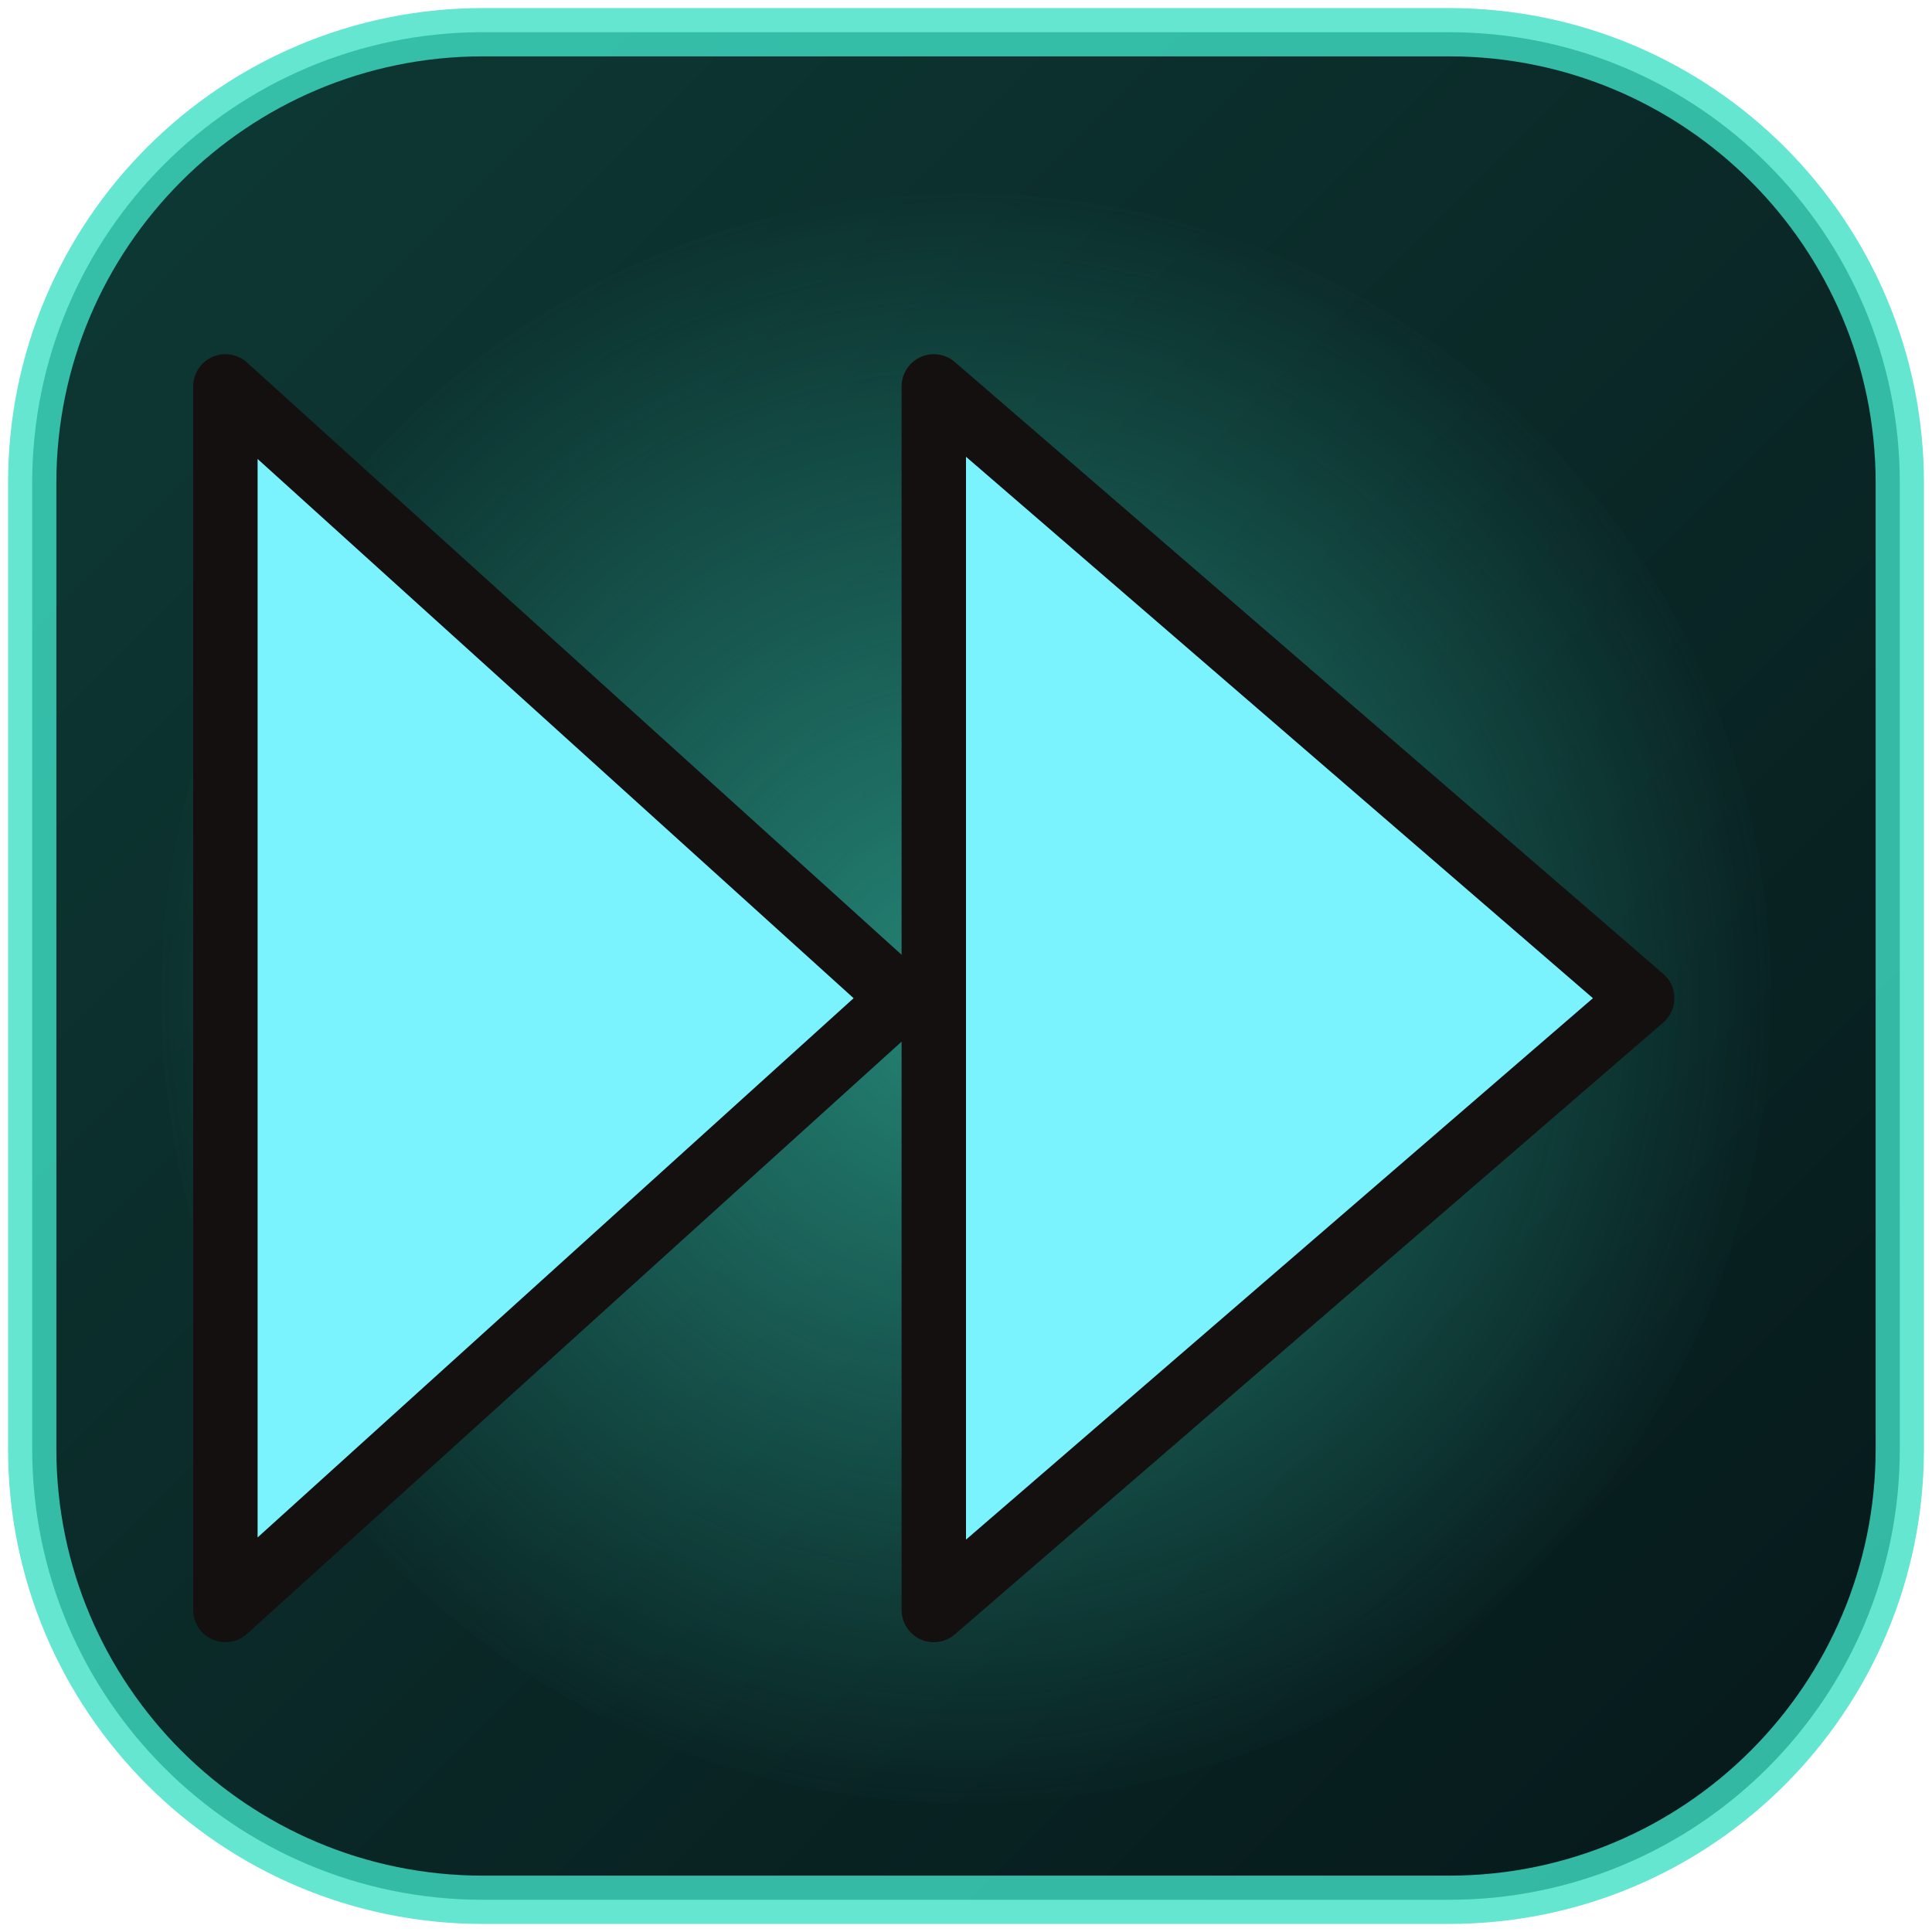
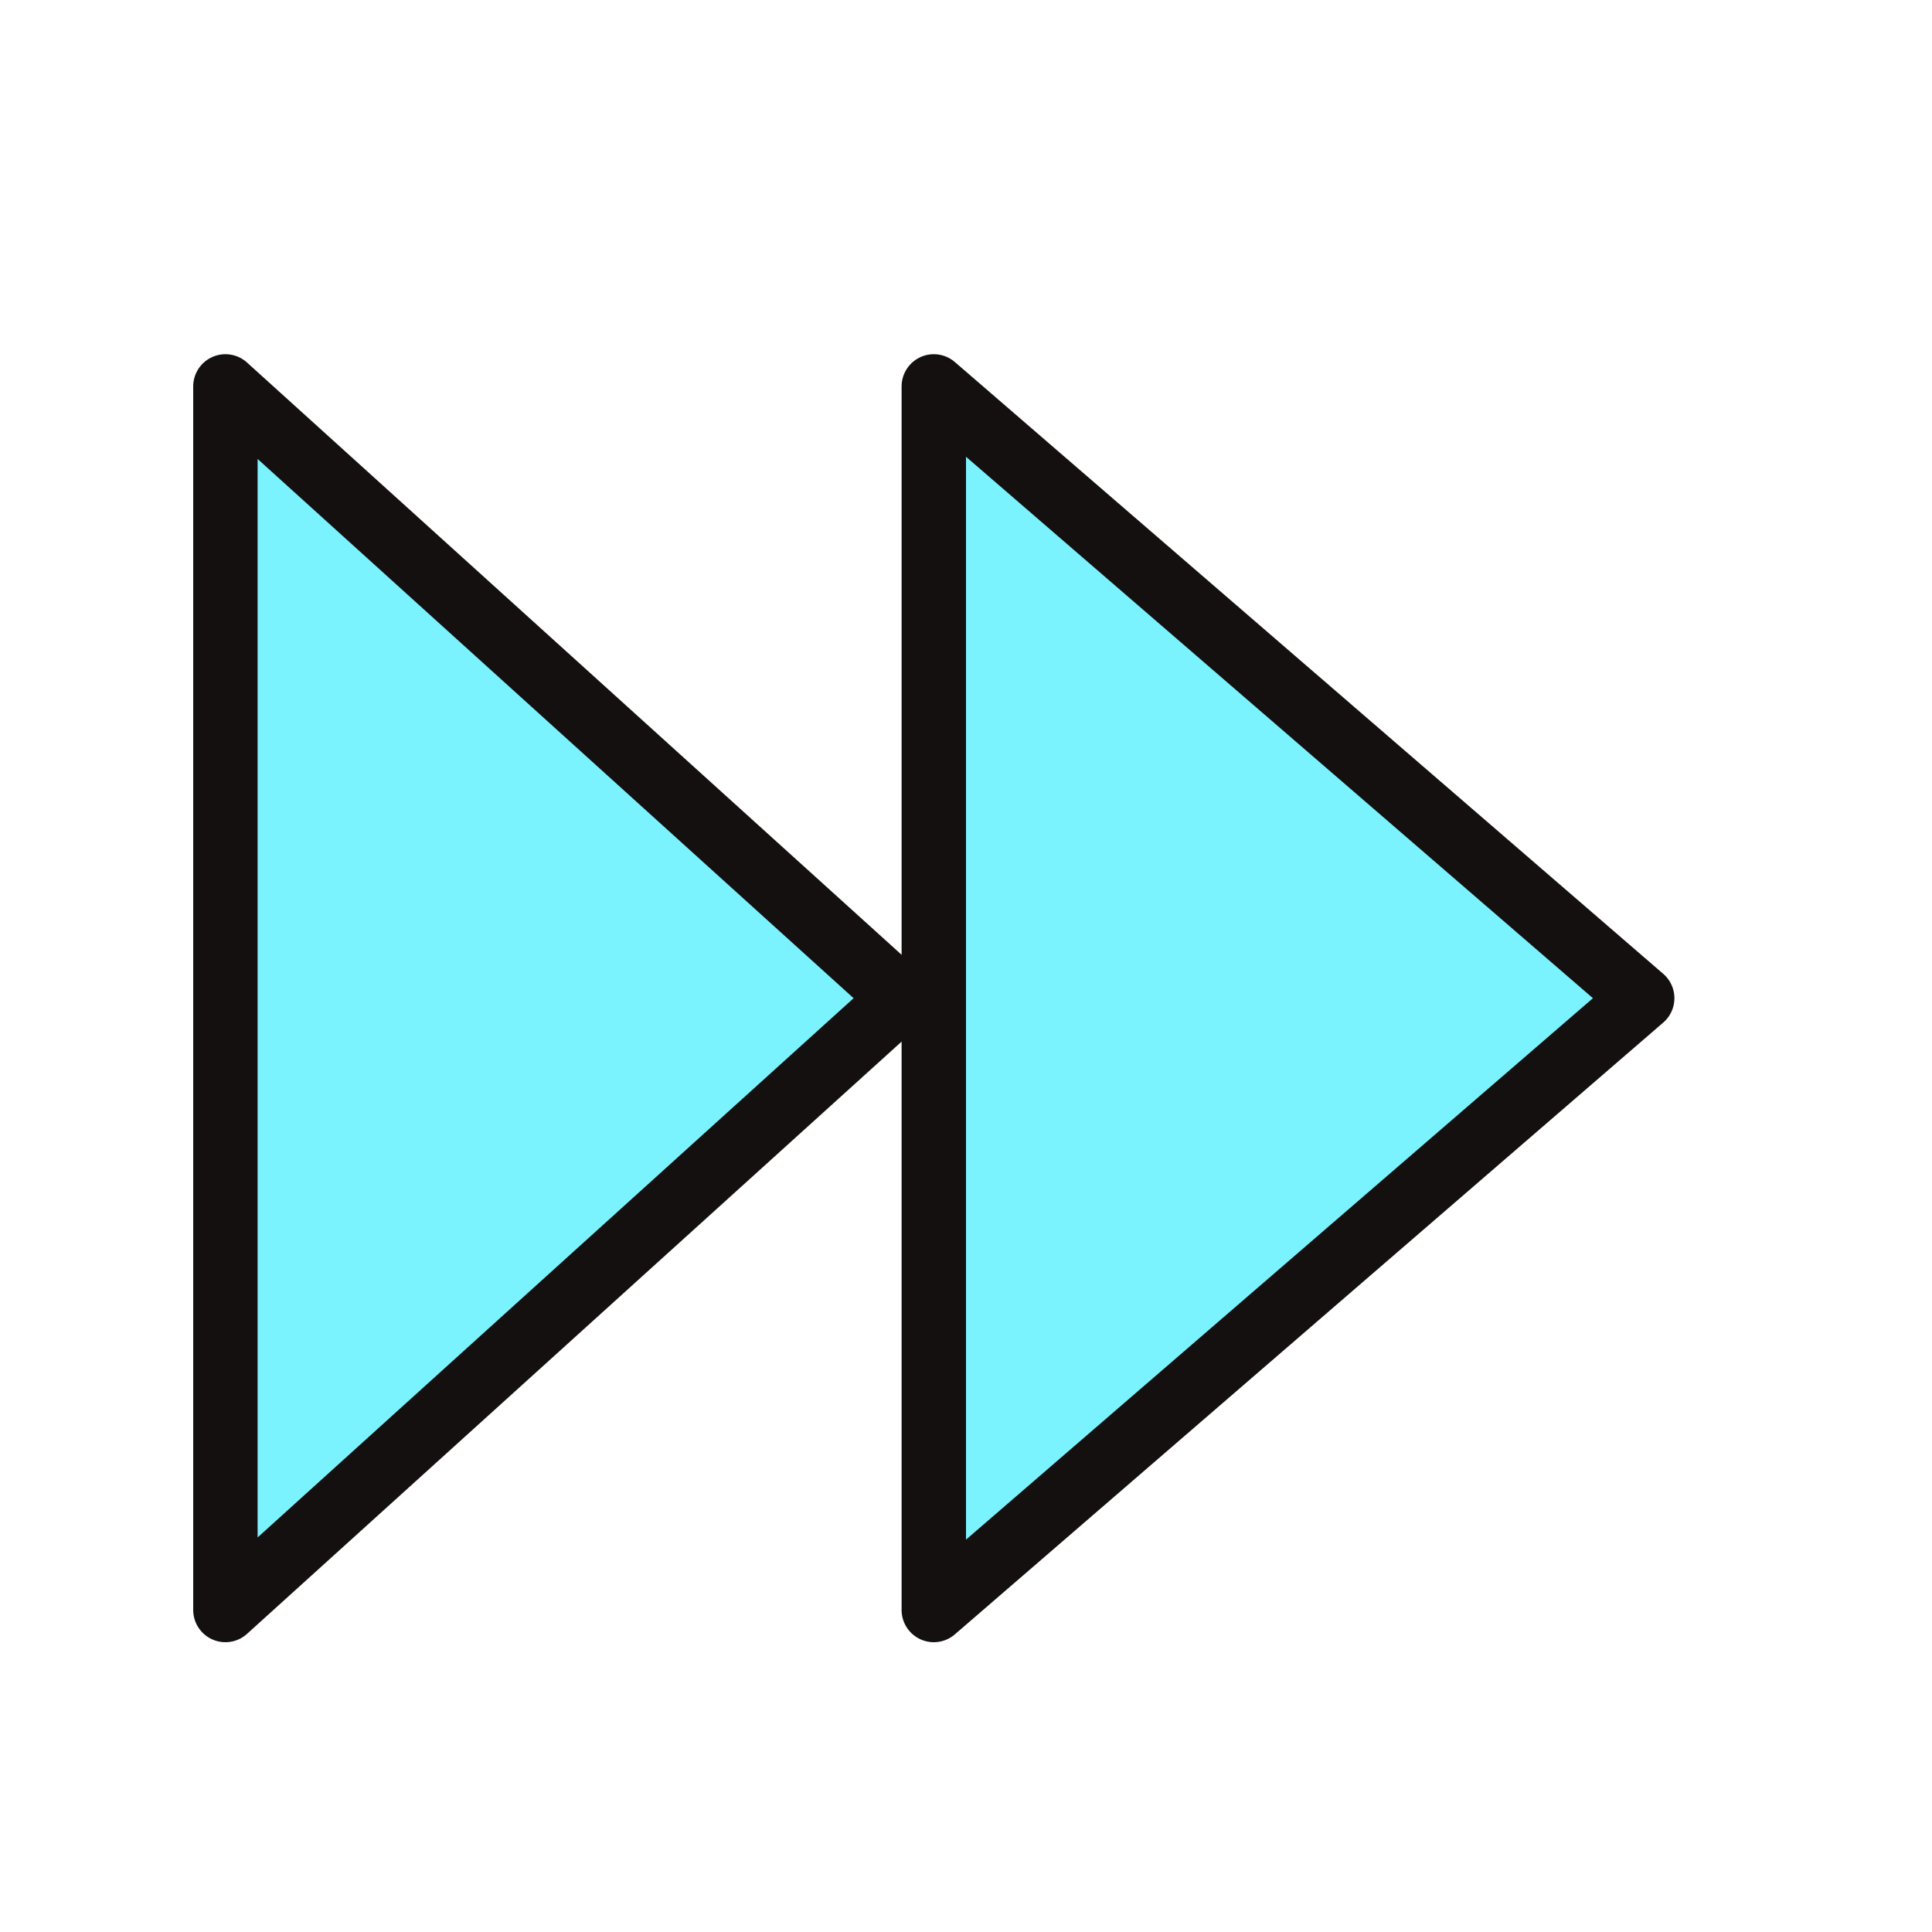
<svg xmlns="http://www.w3.org/2000/svg" viewBox="0 0 120 120">
  <defs>
    <linearGradient id="bffwd" x1="0" y1="0" x2="1" y2="1">
      <stop offset="0" stop-color="#0e3a35" />
      <stop offset="1" stop-color="#06181a" />
    </linearGradient>
    <radialGradient id="gffwd" cx=".5" cy=".5" r=".5">
      <stop offset="0" stop-color="#3fe0c5" stop-opacity=".5" />
      <stop offset="1" stop-color="#3fe0c5" stop-opacity="0" />
    </radialGradient>
  </defs>
-   <rect x="2" y="2" width="116" height="116" rx="28" fill="url(#bffwd)" stroke="#3fe0c5" stroke-opacity=".8" stroke-width="3" />
-   <circle cx="60" cy="62" r="50" fill="url(#gffwd)" />
  <path d="M14 24 L56 62 L14 100Z" fill="#7bf3ff" stroke="#14100f" stroke-width="4" stroke-linejoin="round" stroke-linecap="round" />
  <path d="M58 24 L102 62 L58 100Z" fill="#7bf3ff" stroke="#14100f" stroke-width="4" stroke-linejoin="round" stroke-linecap="round" />
</svg>
